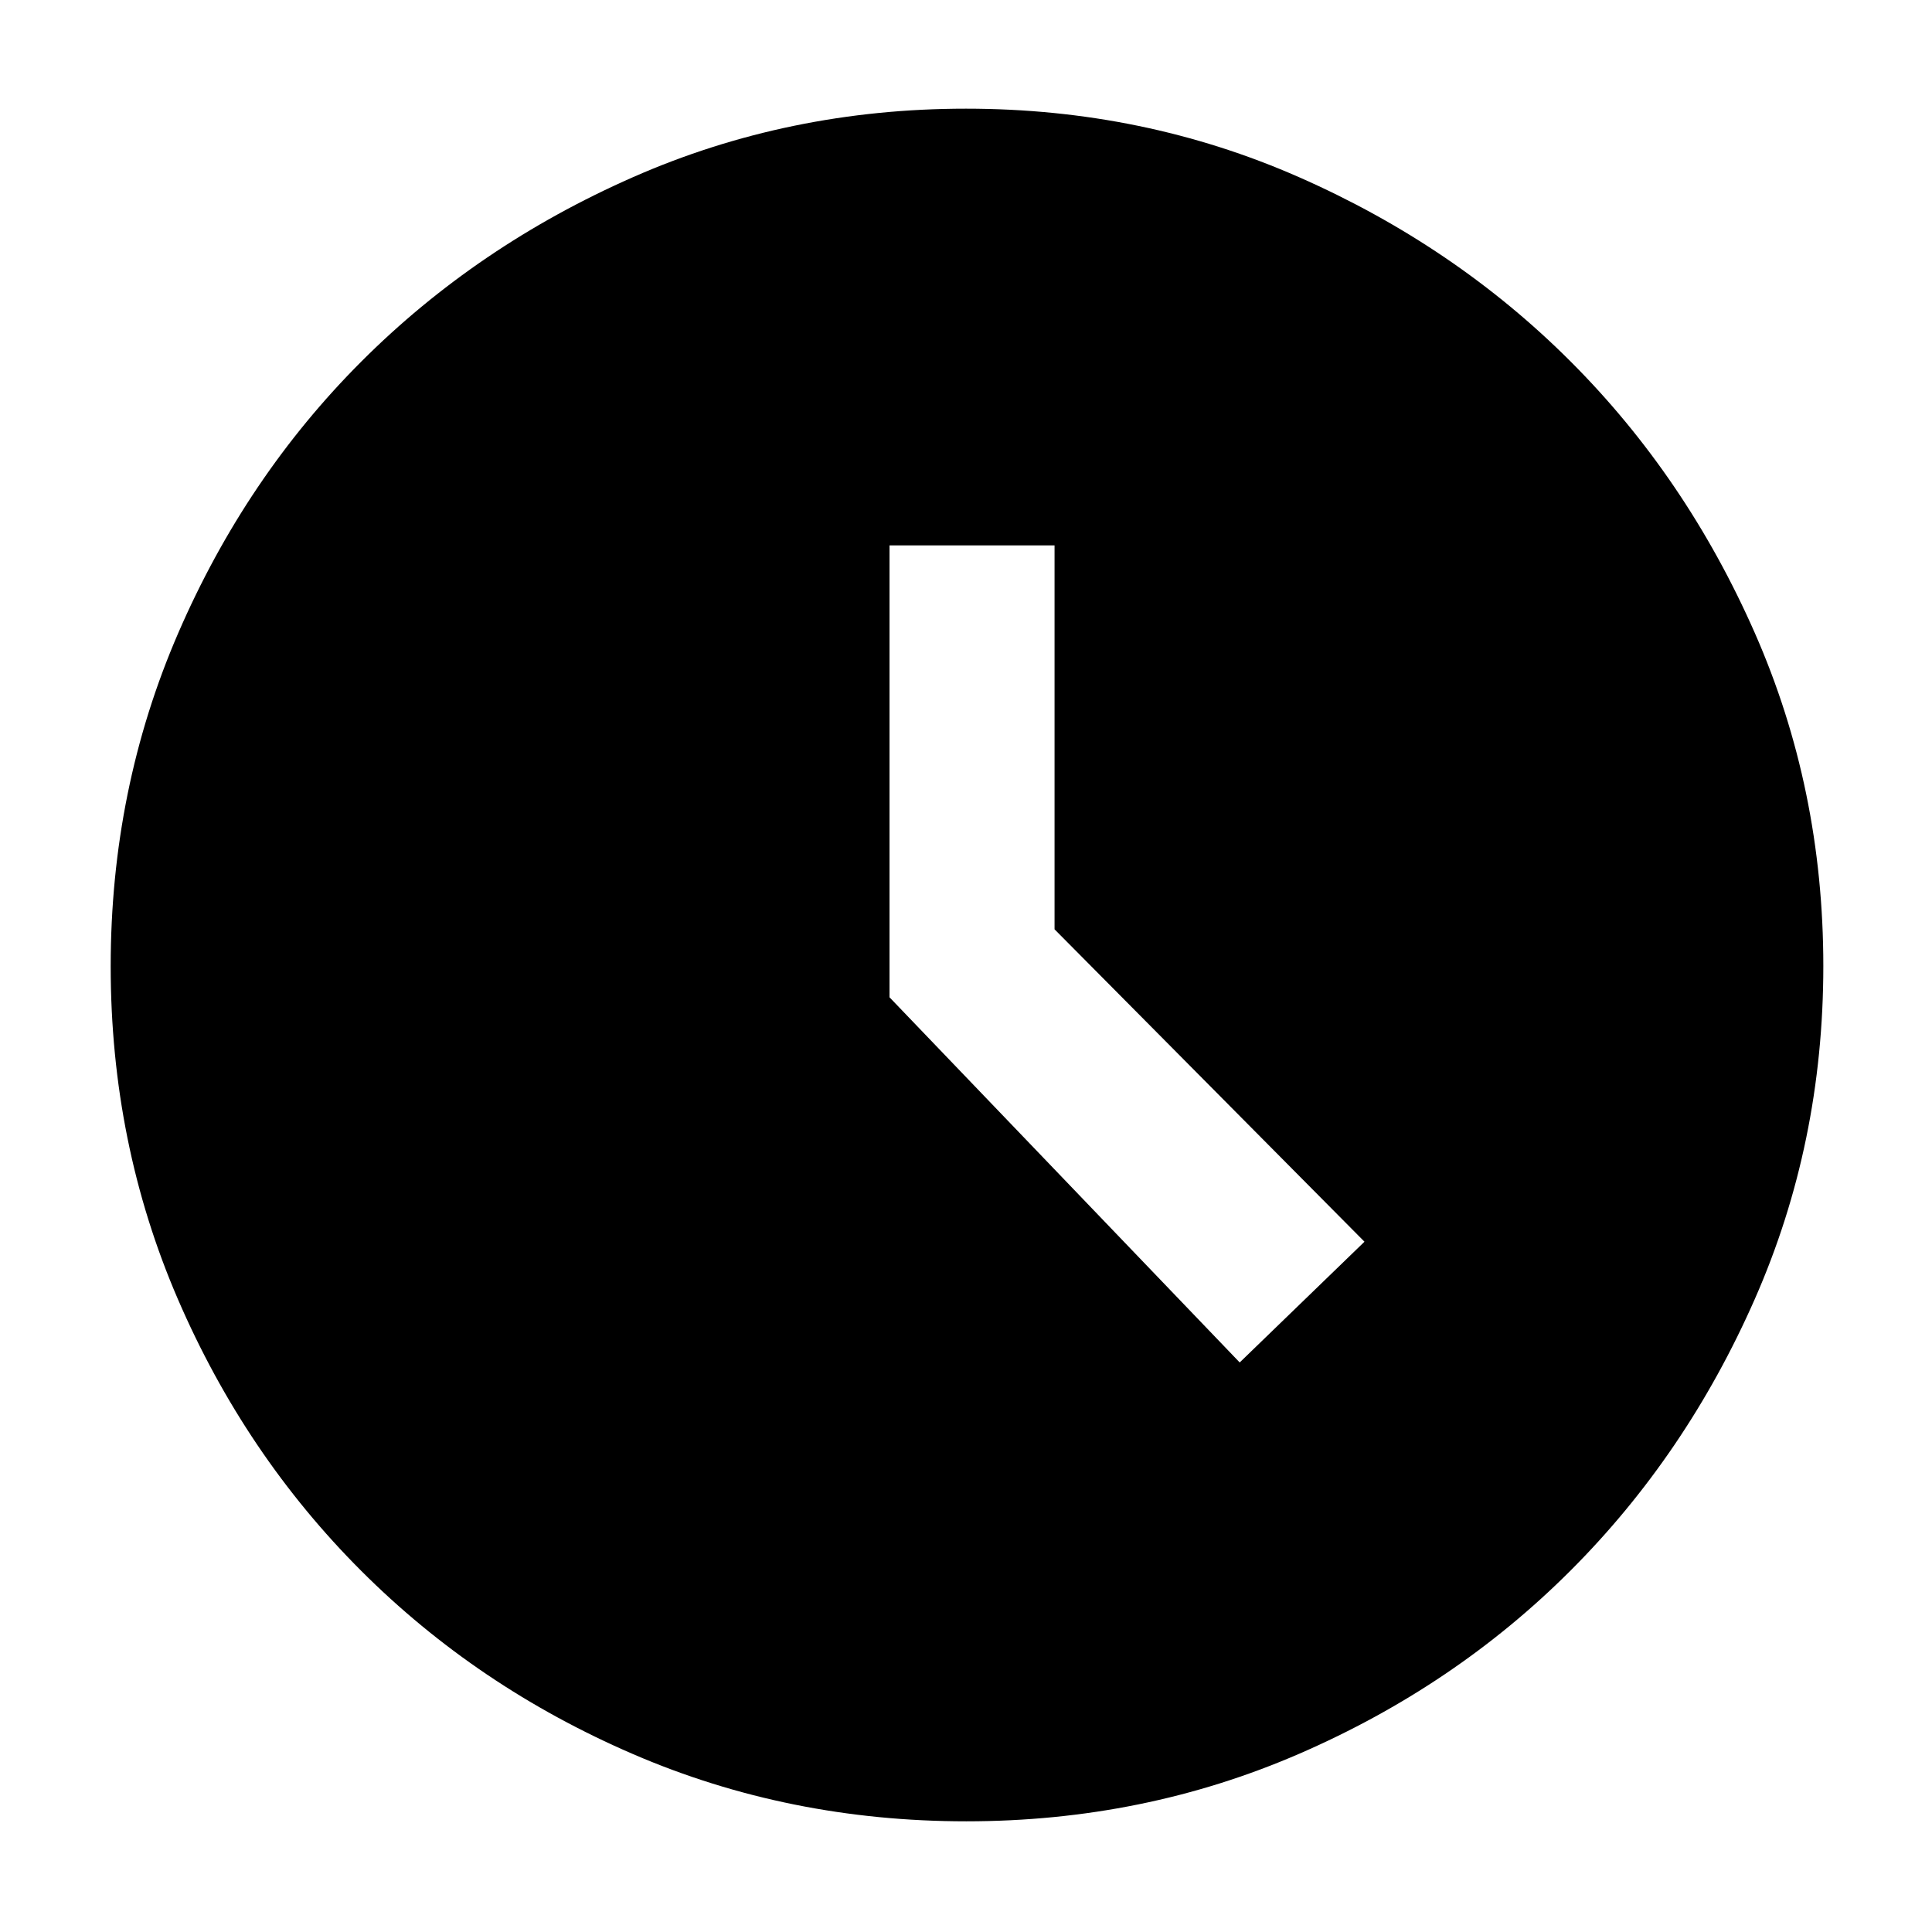
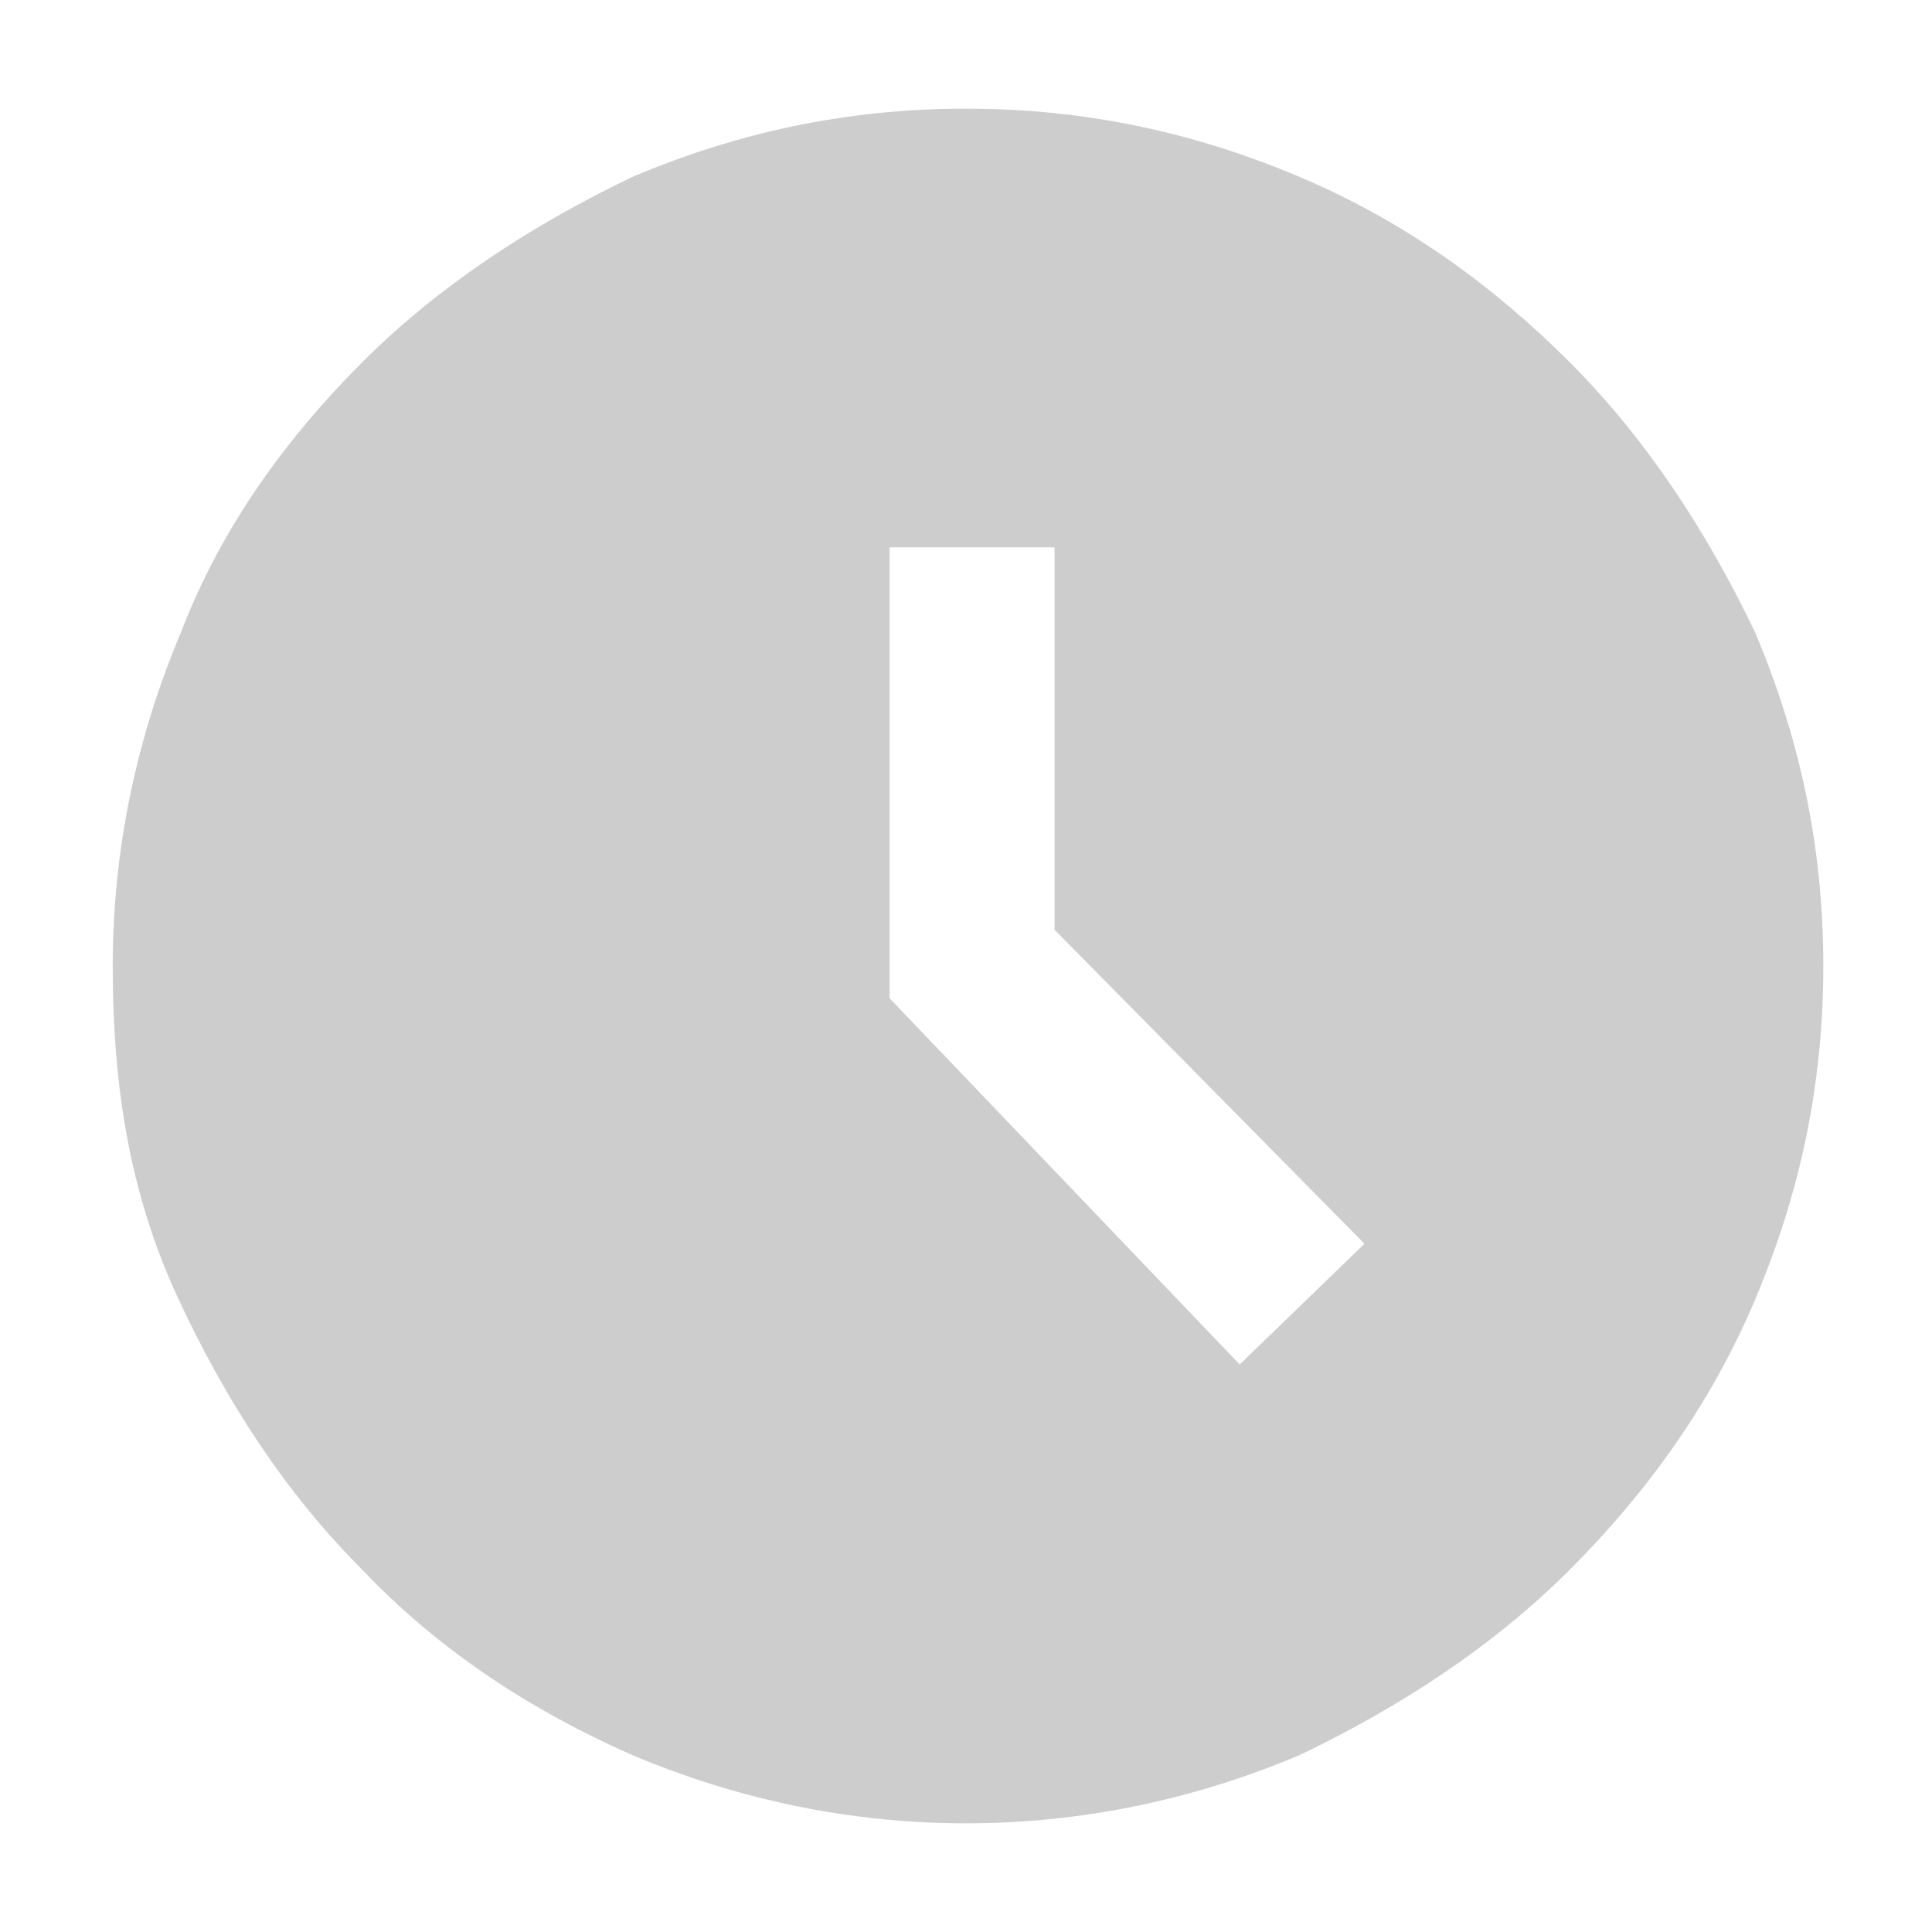
- <svg xmlns="http://www.w3.org/2000/svg" height="48" viewBox="0 96 960 960" width="48">
-   <path d="m616 773 62-60-154-155.229V367h-82v224.557L616 773Zm-135.862 228q-88.138 0-165.513-33.366-77.376-33.366-135.112-91.066-57.737-57.699-91.125-135.024T55 576.11Q55 488 88.584 410.513q33.583-77.488 91.012-134.917t134.823-91.512Q391.812 150 480 150q88.188 0 165.581 34.084 77.394 34.083 134.823 91.512t91.512 134.823Q906 487.812 906 576q0 88.188-34.084 165.581-34.083 77.394-91.512 134.823t-134.779 91.012Q568.276 1001 480.138 1001Z" />
+ <svg xmlns="http://www.w3.org/2000/svg" version="1.1" id="Calque_1" x="0px" y="0px" viewBox="0 0 48 48" style="enable-background:new 0 0 48 48;" xml:space="preserve">
+   <style type="text/css">
+ 	.st0{fill:#CDCDCD;}
+ </style>
+   <path class="st0" d="M30.8,33.9l3.1-3l-7.7-7.8v-9.5h-4.1v11.2L30.8,33.9z M24,45.3c-2.9,0-5.7-0.6-8.3-1.7C13.2,42.5,10.9,41,9,39  c-1.9-1.9-3.4-4.2-4.6-6.8S2.8,26.9,2.8,24c0-2.9,0.6-5.7,1.7-8.3C5.5,13.1,7.1,10.9,9,9s4.2-3.4,6.7-4.6c2.6-1.1,5.3-1.7,8.3-1.7  s5.7,0.6,8.3,1.7C34.9,5.5,37.1,7.1,39,9c1.9,1.9,3.4,4.2,4.6,6.7c1.1,2.6,1.7,5.3,1.7,8.3s-0.6,5.7-1.7,8.3  c-1.1,2.6-2.7,4.8-4.6,6.7c-1.9,1.9-4.2,3.4-6.7,4.6C29.7,44.7,26.9,45.3,24,45.3z" />
</svg>
